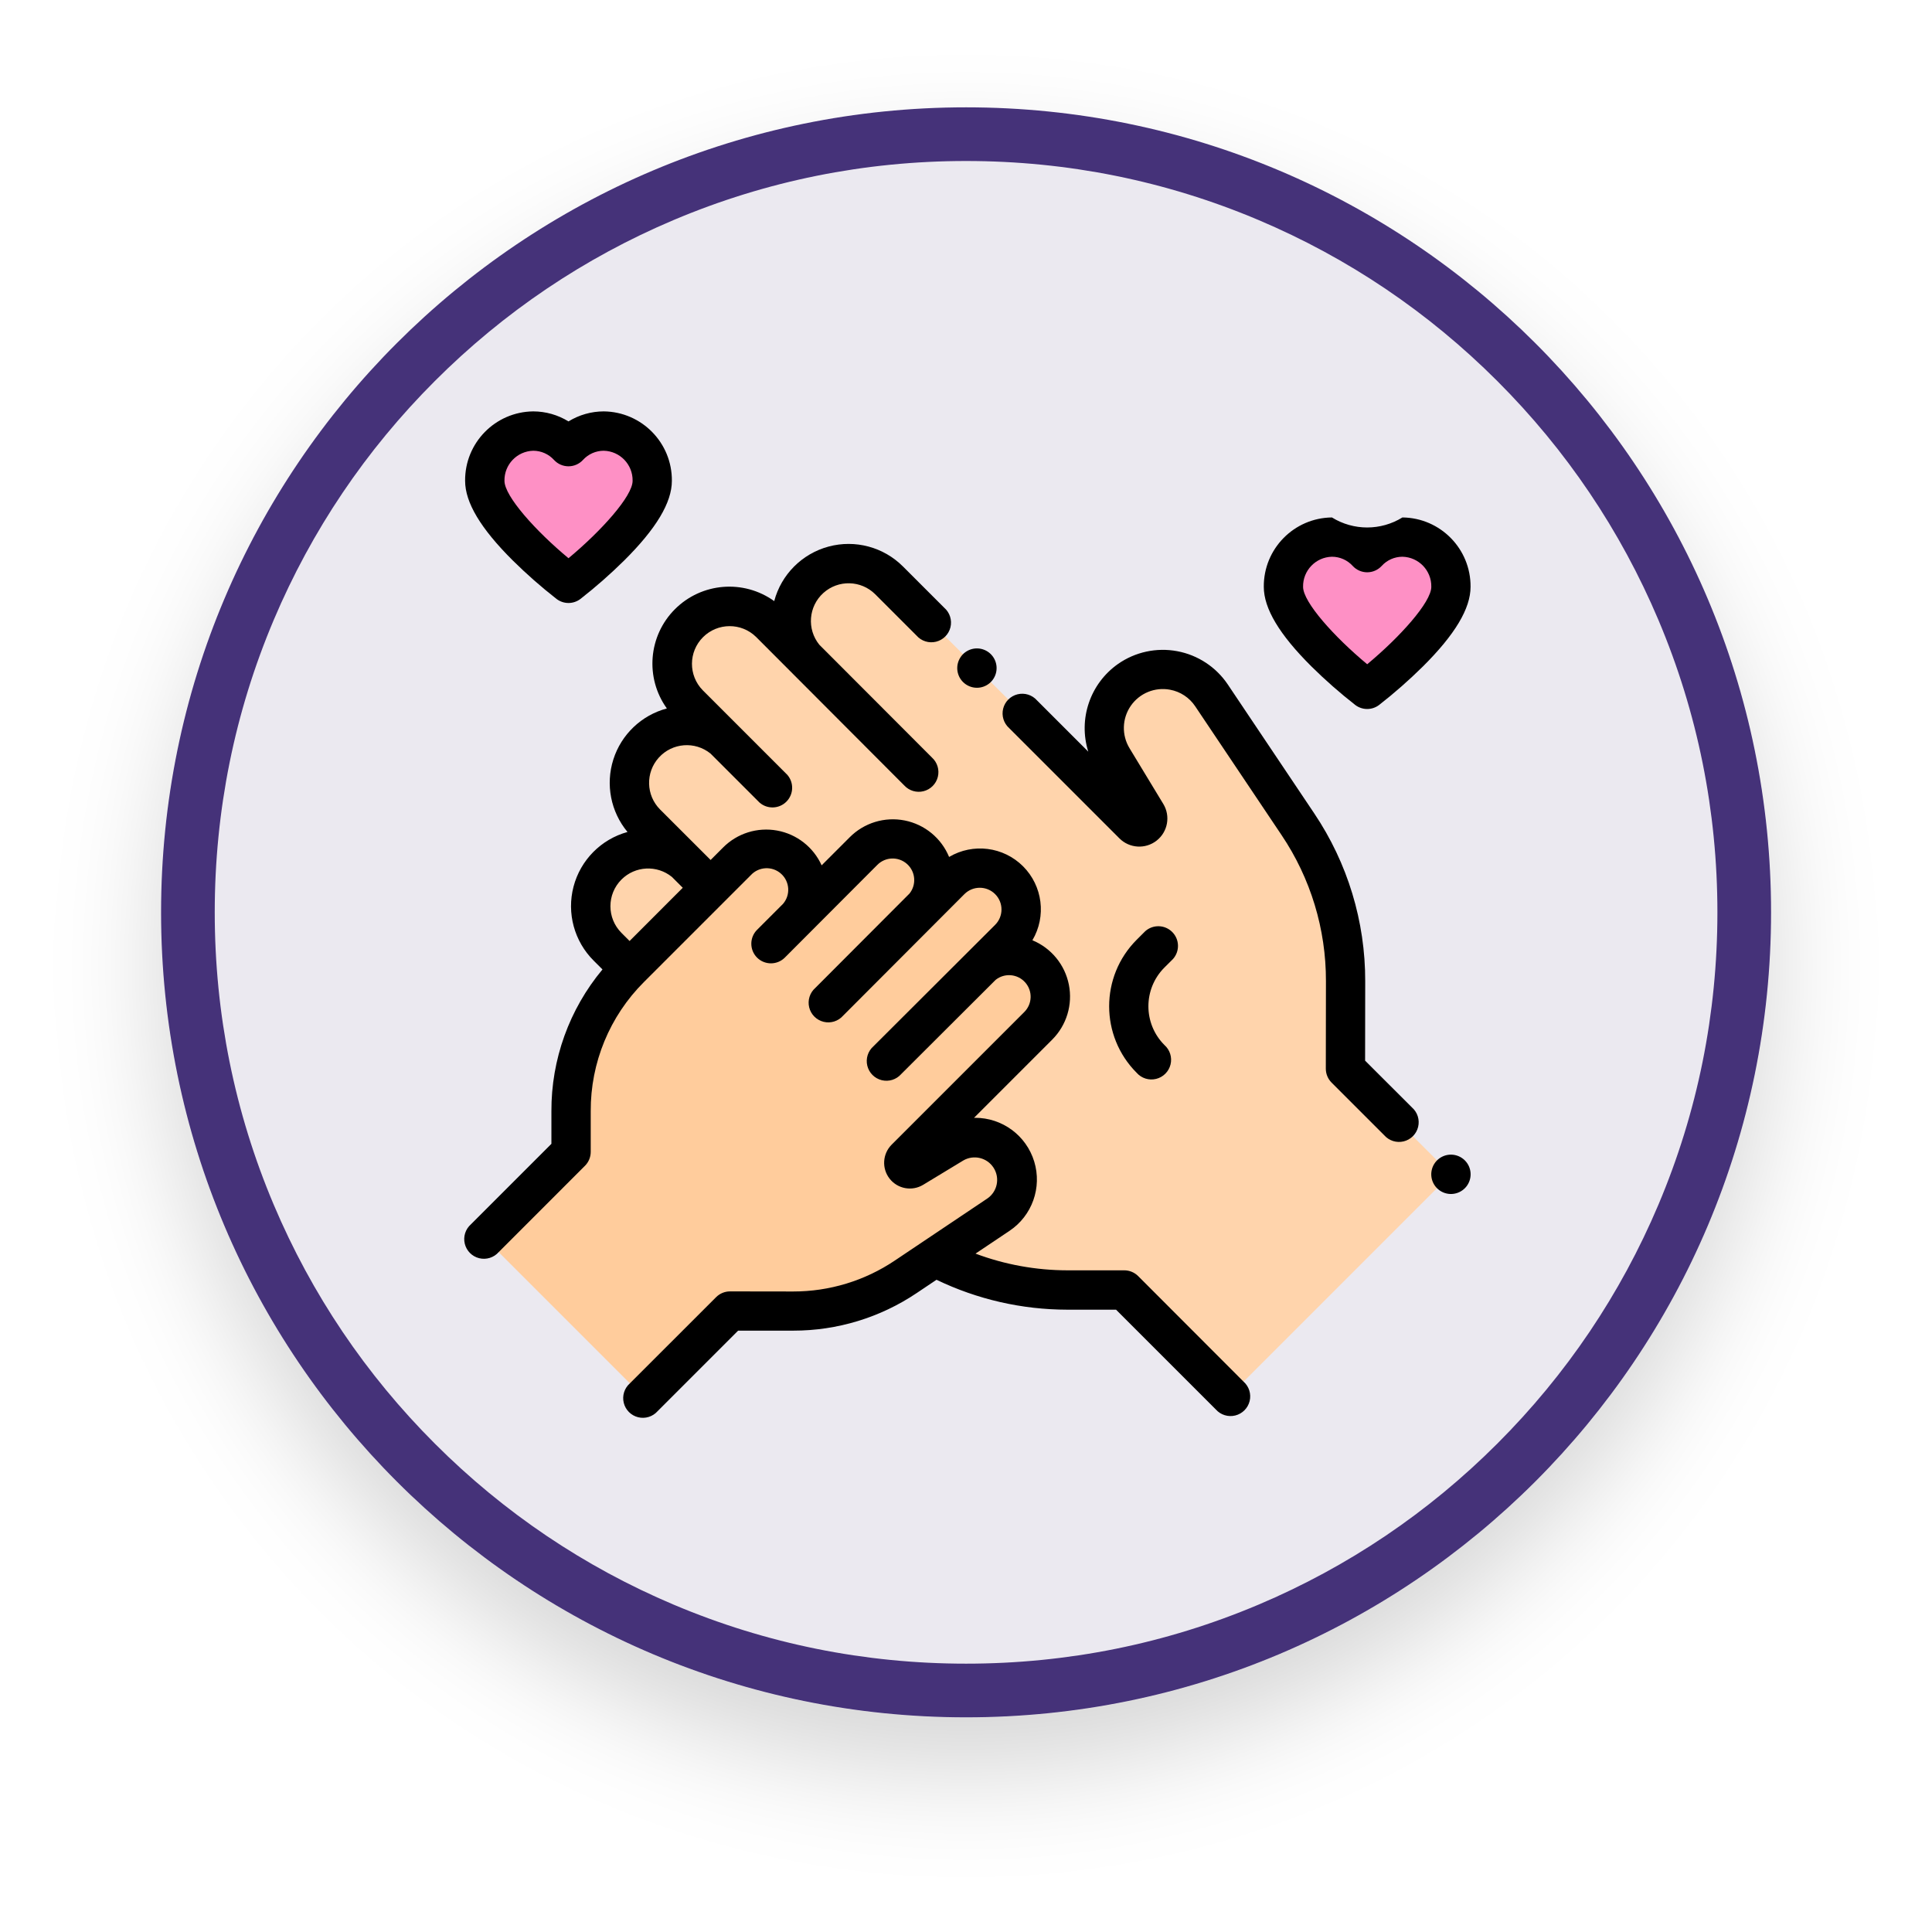
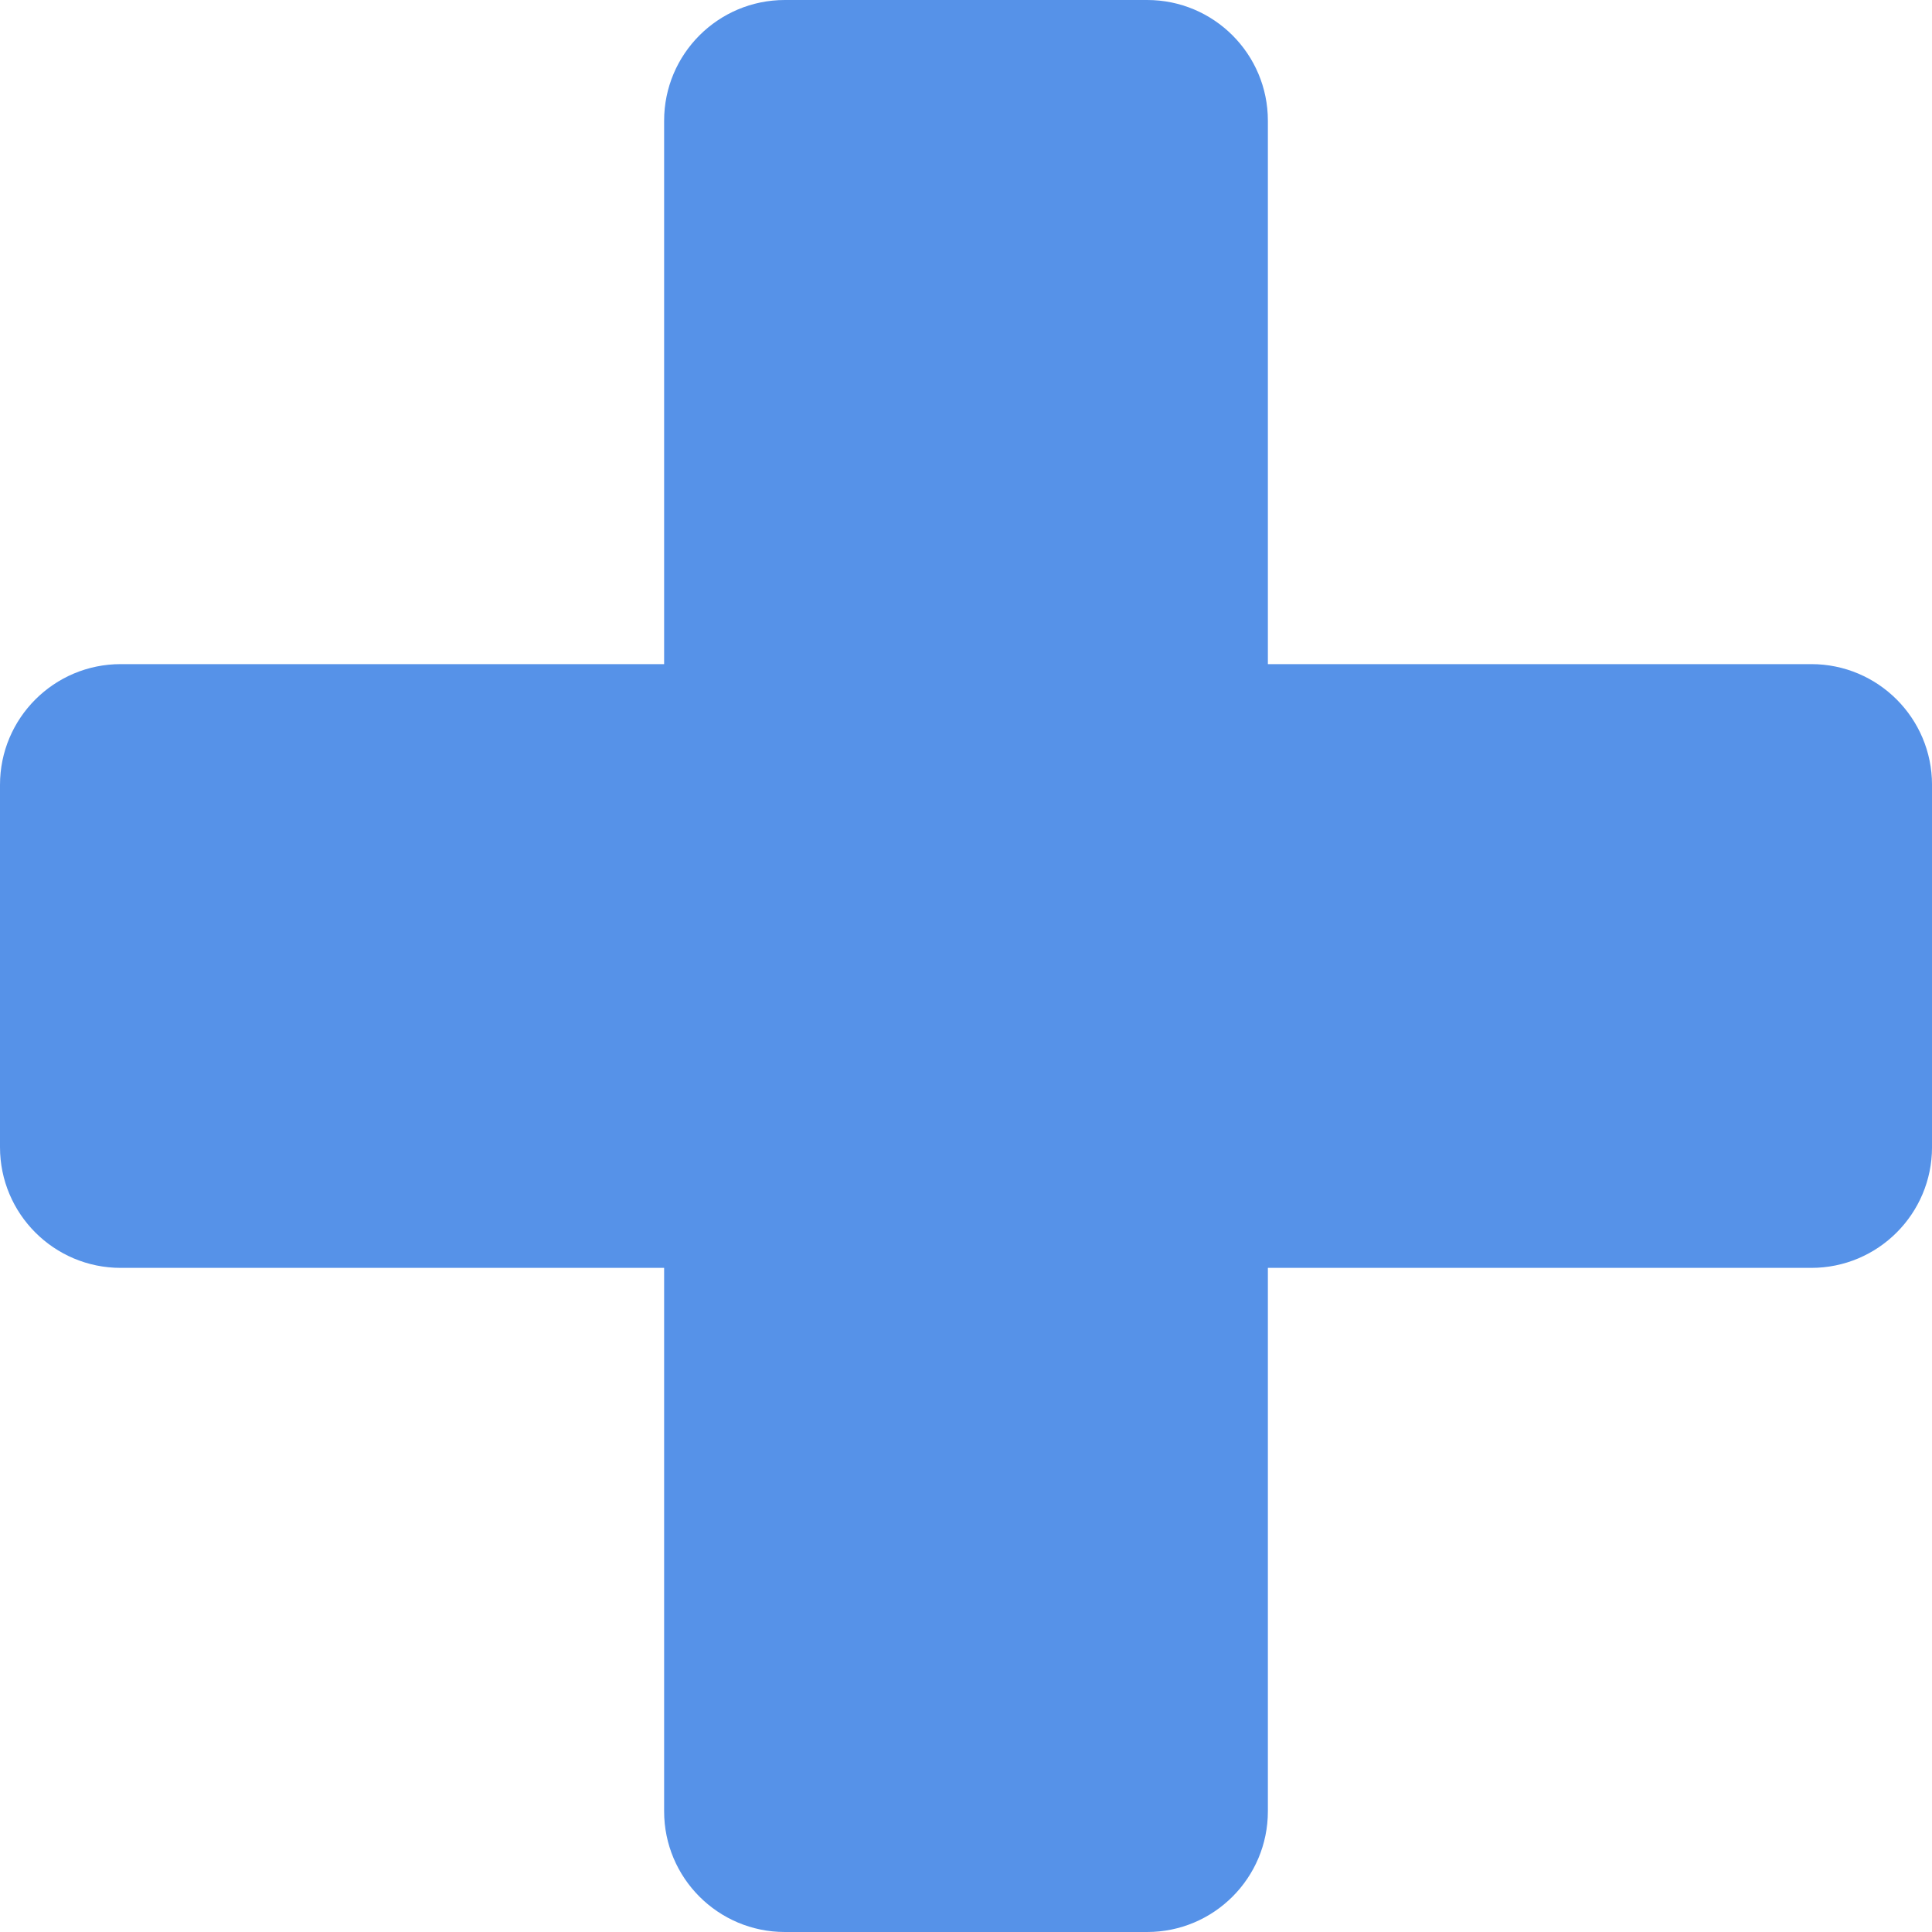
- <svg xmlns="http://www.w3.org/2000/svg" width="108" height="108" viewBox="0 0 108 108">
-   <defs>
-     <filter id="Fondo" x="0" y="0" width="108" height="108" filterUnits="userSpaceOnUse">
-       <feOffset dy="3" input="SourceAlpha" />
-       <feGaussianBlur stdDeviation="3" result="blur" />
-       <feFlood flood-opacity="0.161" />
-       <feComposite operator="in" in2="blur" />
-       <feComposite in="SourceGraphic" />
-     </filter>
-   </defs>
-   <g id="Grupo_1162974" data-name="Grupo 1162974" transform="translate(-154.228 -1114)">
-     <g id="Grupo_1158135" data-name="Grupo 1158135" transform="translate(-42.458 -72)">
-       <g transform="matrix(1, 0, 0, 1, 196.69, 1186)" filter="url(#Fondo)">
-         <g id="Fondo-2" data-name="Fondo" transform="translate(9 6)" fill="#ebe9f0">
-           <path d="M 45 88.5 C 39.127 88.5 33.43 87.35 28.068 85.082 C 22.889 82.891 18.236 79.755 14.241 75.759 C 10.245 71.764 7.109 67.111 4.918 61.932 C 2.65 56.57 1.5 50.873 1.5 45 C 1.5 39.127 2.65 33.43 4.918 28.068 C 7.109 22.889 10.245 18.236 14.241 14.241 C 18.236 10.245 22.889 7.109 28.068 4.918 C 33.43 2.65 39.127 1.5 45 1.5 C 50.873 1.5 56.57 2.65 61.932 4.918 C 67.111 7.109 71.764 10.245 75.759 14.241 C 79.755 18.236 82.891 22.889 85.082 28.068 C 87.35 33.43 88.5 39.127 88.5 45 C 88.5 50.873 87.35 56.57 85.082 61.932 C 82.891 67.111 79.755 71.764 75.759 75.759 C 71.764 79.755 67.111 82.891 61.932 85.082 C 56.57 87.35 50.873 88.5 45 88.5 Z" stroke="none" />
-           <path d="M 45 3 C 39.329 3 33.829 4.11 28.653 6.299 C 23.652 8.415 19.16 11.443 15.302 15.302 C 11.443 19.16 8.415 23.652 6.299 28.653 C 4.11 33.829 3 39.329 3 45 C 3 50.671 4.11 56.171 6.299 61.347 C 8.415 66.348 11.443 70.84 15.302 74.698 C 19.16 78.557 23.652 81.585 28.653 83.701 C 33.829 85.89 39.329 87 45 87 C 50.671 87 56.171 85.89 61.347 83.701 C 66.348 81.585 70.84 78.557 74.698 74.698 C 78.557 70.84 81.585 66.348 83.701 61.347 C 85.89 56.171 87 50.671 87 45 C 87 39.329 85.89 33.829 83.701 28.653 C 81.585 23.652 78.557 19.16 74.698 15.302 C 70.84 11.443 66.348 8.415 61.347 6.299 C 56.171 4.11 50.671 3 45 3 M 45 0 C 69.853 0 90 20.147 90 45 C 90 69.853 69.853 90 45 90 C 20.147 90 0 69.853 0 45 C 0 20.147 20.147 0 45 0 Z" stroke="none" fill="#453179" />
-         </g>
-       </g>
-     </g>
-     <g id="maternidad" transform="translate(180.228 1136.997)">
-       <g id="Grupo_1162973" data-name="Grupo 1162973" transform="translate(1.098 1.101)">
-         <path id="Trazado_998990" data-name="Trazado 998990" d="M423.361,64a2.665,2.665,0,0,1-3.94,0,2.747,2.747,0,0,0-2.712,2.781c0,2.152,4.681,5.731,4.681,5.731s4.681-3.579,4.681-5.731A2.747,2.747,0,0,0,423.361,64Z" transform="translate(-372.063 -58.074)" fill="#fe90c5" />
-         <path id="Trazado_998991" data-name="Trazado 998991" d="M16.651,10a2.672,2.672,0,0,0-1.97.87,2.673,2.673,0,0,0-1.97-.87A2.747,2.747,0,0,0,10,12.783c0,2.152,4.681,5.731,4.681,5.731s4.681-3.579,4.681-5.731A2.747,2.747,0,0,0,16.651,10Z" transform="translate(-10 -10.002)" fill="#fe90c5" />
-       </g>
-       <path id="Trazado_998992" data-name="Trazado 998992" d="M99.717,124.154,112.08,111.79l-5.9-5.9.007-4.894a15.708,15.708,0,0,0-2.662-8.771L98.7,85.024a3.276,3.276,0,0,0-4.615-.849,3.332,3.332,0,0,0-.865,4.442l1.847,3.046a.472.472,0,0,1-.737.578L80.734,78.649a3.257,3.257,0,0,0-4.574-.071,3.2,3.2,0,0,0-.165,4.382l-1.983-1.983a3.206,3.206,0,0,0-4.49-.043,3.274,3.274,0,0,0,.016,4.636l1.923,1.923a3.2,3.2,0,0,0-4.382.165,3.257,3.257,0,0,0,.071,4.574L69.3,94.387a3.2,3.2,0,0,0-4.367.15h0a3.205,3.205,0,0,0,0,4.533L75.35,109.484h0l4.178,4.178a15.707,15.707,0,0,0,11.129,4.6l3.163,0Z" transform="translate(-56.973 -69.145)" fill="#ffd4ac" />
-       <path id="Trazado_998993" data-name="Trazado 998993" d="M18.889,248.947l4.827-4.827,3.518.005a11.293,11.293,0,0,0,6.305-1.913l5.18-3.474a2.355,2.355,0,0,0,.618-3.307h0a2.355,2.355,0,0,0-3.15-.663l-2.239,1.357a.34.34,0,0,1-.416-.53l7.412-7.412a2.3,2.3,0,0,0,0-3.259h0a2.3,2.3,0,0,0-3.259,0L32.506,230.1l1.62-1.608,5.178-5.178a2.3,2.3,0,0,0,0-3.259h0a2.3,2.3,0,0,0-3.259,0l-5.178,5.178-1.608,1.62,5.178-5.178a2.3,2.3,0,0,0,0-3.259h0a2.3,2.3,0,0,0-3.259,0L26,223.6l.006.006,1.356-1.356a2.3,2.3,0,0,0,0-3.259h0a2.3,2.3,0,0,0-3.259,0l-2.967,2.967,2.444-2.444-5.448,5.448a11.292,11.292,0,0,0-3.307,8l0,2.274L10,240.058Z" transform="translate(-8.902 -193.837)" fill="#ffcc9c" />
-       <path id="Trazado_998994" data-name="Trazado 998994" d="M37.624,108.431a1.1,1.1,0,0,0-.776-.322h0l-3.163,0h-.021a14.694,14.694,0,0,1-5.132-.934l1.9-1.273a3.451,3.451,0,0,0-1.93-6.319h-.053l4.372-4.372a3.406,3.406,0,0,0-1.109-5.553,3.4,3.4,0,0,0-4.657-4.657A3.4,3.4,0,0,0,21.5,83.9l-1.57,1.57a3.4,3.4,0,0,0-5.506-1l-.7.7L10.9,82.349a2.108,2.108,0,0,1,2.819-3.127l2.74,2.74a1.1,1.1,0,0,0,1.552-1.552l-4.727-4.727A2.108,2.108,0,0,1,16.263,72.7L24.545,81A1.1,1.1,0,1,0,26.1,79.447L19.8,73.137a2.108,2.108,0,0,1,3.127-2.819l2.306,2.306a1.1,1.1,0,1,0,1.552-1.552l-2.306-2.306a4.3,4.3,0,0,0-7.2,1.933A4.3,4.3,0,0,0,11.278,76.7a4.3,4.3,0,0,0-2.2,6.905A4.3,4.3,0,0,0,7.189,90.8l.49.49a12.3,12.3,0,0,0-2.855,7.93l0,1.818-4.5,4.5a1.1,1.1,0,1,0,1.552,1.553L6.7,102.265a1.1,1.1,0,0,0,.322-.778l0-2.274A10.126,10.126,0,0,1,10,91.99l5.448-5.448h0l.523-.523a1.206,1.206,0,0,1,1.8,1.605l-1.451,1.451a1.1,1.1,0,0,0,0,1.553l0,0,0,0a1.1,1.1,0,0,0,1.552,0l5.172-5.184a1.206,1.206,0,0,1,1.8,1.6l-5.268,5.279a1.1,1.1,0,1,0,1.552,1.553l6.786-6.8A1.207,1.207,0,0,1,29.625,88.8l-6.8,6.786a1.1,1.1,0,1,0,1.552,1.553l5.28-5.268a1.206,1.206,0,0,1,1.6,1.8l-7.412,7.412a1.437,1.437,0,0,0,1.761,2.245l2.239-1.357a1.258,1.258,0,0,1,1.352,2.12l-5.18,3.474a10.159,10.159,0,0,1-5.678,1.727h-.014l-3.518-.005h0a1.1,1.1,0,0,0-.776.322L9.21,114.428a1.1,1.1,0,1,0,1.552,1.553l4.5-4.5,3.063,0h.017a12.348,12.348,0,0,0,6.9-2.1l1.109-.744a16.9,16.9,0,0,0,7.305,1.672h.024l2.708,0,5.574,5.574a1.1,1.1,0,1,0,1.552-1.553ZM8.741,86.263a2.111,2.111,0,0,1,2.819-.146l.607.607-.711.711h0L9.194,89.7l-.453-.453A2.11,2.11,0,0,1,8.741,86.263Z" transform="translate(0 -60.094)" />
-       <path id="Trazado_998995" data-name="Trazado 998995" d="M493.1,378.452a1.1,1.1,0,1,0,.776.322A1.1,1.1,0,0,0,493.1,378.452Z" transform="translate(-437.99 -336.904)" />
-       <path id="Trazado_998996" data-name="Trazado 998996" d="M294.337,144.354l.006-4.438a16.747,16.747,0,0,0-2.848-9.383l-4.832-7.206a4.374,4.374,0,0,0-6.141-1.147,4.388,4.388,0,0,0-1.66,4.9l-2.869-2.869a1.1,1.1,0,1,0-1.553,1.553l6.163,6.163a1.57,1.57,0,0,0,2.453-1.924l-1.888-3.115a2.178,2.178,0,0,1,2.263-3.271,2.162,2.162,0,0,1,1.409.928l4.832,7.206a14.559,14.559,0,0,1,2.476,8.157l-.007,4.894a1.1,1.1,0,0,0,.322.778l2.944,2.944a1.1,1.1,0,1,0,1.552-1.553Z" transform="translate(-244.027 -108.059)" />
-       <path id="Trazado_998997" data-name="Trazado 998997" d="M251.709,122.908a1.1,1.1,0,1,0-.777-.322A1.1,1.1,0,0,0,251.709,122.908Z" transform="translate(-223.099 -107.458)" />
-       <path id="Trazado_998998" data-name="Trazado 998998" d="M331.543,263.627a1.1,1.1,0,0,0-1.553-1.553l-.479.479a5.264,5.264,0,0,0,0,7.436,1.1,1.1,0,1,0,1.552-1.553,3.066,3.066,0,0,1,0-4.331Z" transform="translate(-291.971 -233.016)" />
-       <path id="Trazado_998999" data-name="Trazado 998999" d="M414.459,54a3.743,3.743,0,0,1-3.94,0,3.849,3.849,0,0,0-3.809,3.879c0,1.212.872,2.668,2.664,4.451a27.97,27.97,0,0,0,2.448,2.152,1.1,1.1,0,0,0,1.334,0,27.989,27.989,0,0,0,2.448-2.152c1.793-1.783,2.664-3.239,2.664-4.451A3.849,3.849,0,0,0,414.459,54Zm-1.97,8.205c-1.835-1.524-3.583-3.468-3.583-4.326a1.652,1.652,0,0,1,1.614-1.683,1.569,1.569,0,0,1,1.163.517,1.1,1.1,0,0,0,1.614,0,1.569,1.569,0,0,1,1.163-.517,1.652,1.652,0,0,1,1.614,1.683C416.073,58.737,414.324,60.682,412.489,62.207Z" transform="translate(-362.063 -48.071)" />
-       <path id="Trazado_999000" data-name="Trazado 999000" d="M5.112,10.485a1.1,1.1,0,0,0,1.334,0A27.986,27.986,0,0,0,8.894,8.333c1.793-1.783,2.664-3.239,2.664-4.451A3.849,3.849,0,0,0,7.749,0a3.77,3.77,0,0,0-1.97.56A3.77,3.77,0,0,0,3.809,0,3.849,3.849,0,0,0,0,3.882C0,5.094.872,6.55,2.664,8.333A28,28,0,0,0,5.112,10.485ZM3.809,2.2a1.569,1.569,0,0,1,1.163.517,1.1,1.1,0,0,0,1.614,0A1.569,1.569,0,0,1,7.749,2.2,1.652,1.652,0,0,1,9.363,3.882c0,.856-1.749,2.8-3.584,4.326C3.944,6.685,2.2,4.741,2.2,3.882A1.652,1.652,0,0,1,3.809,2.2Z" />
-     </g>
-   </g>
+ <svg xmlns="http://www.w3.org/2000/svg" width="90.057" height="90.057" viewBox="0 0 90.057 90.057">
+   <path id="anadir" d="M53.471,90.057H36.586a5.627,5.627,0,0,1-5.629-5.629V59.1H5.629A5.627,5.627,0,0,1,0,53.471V36.586a5.627,5.627,0,0,1,5.629-5.629H30.957V5.629A5.627,5.627,0,0,1,36.586,0H53.471A5.627,5.627,0,0,1,59.1,5.629V30.957H84.429a5.627,5.627,0,0,1,5.629,5.629V53.471A5.627,5.627,0,0,1,84.429,59.1H59.1V84.429A5.627,5.627,0,0,1,53.471,90.057Zm0,0" fill="#5692e8" />
</svg>
